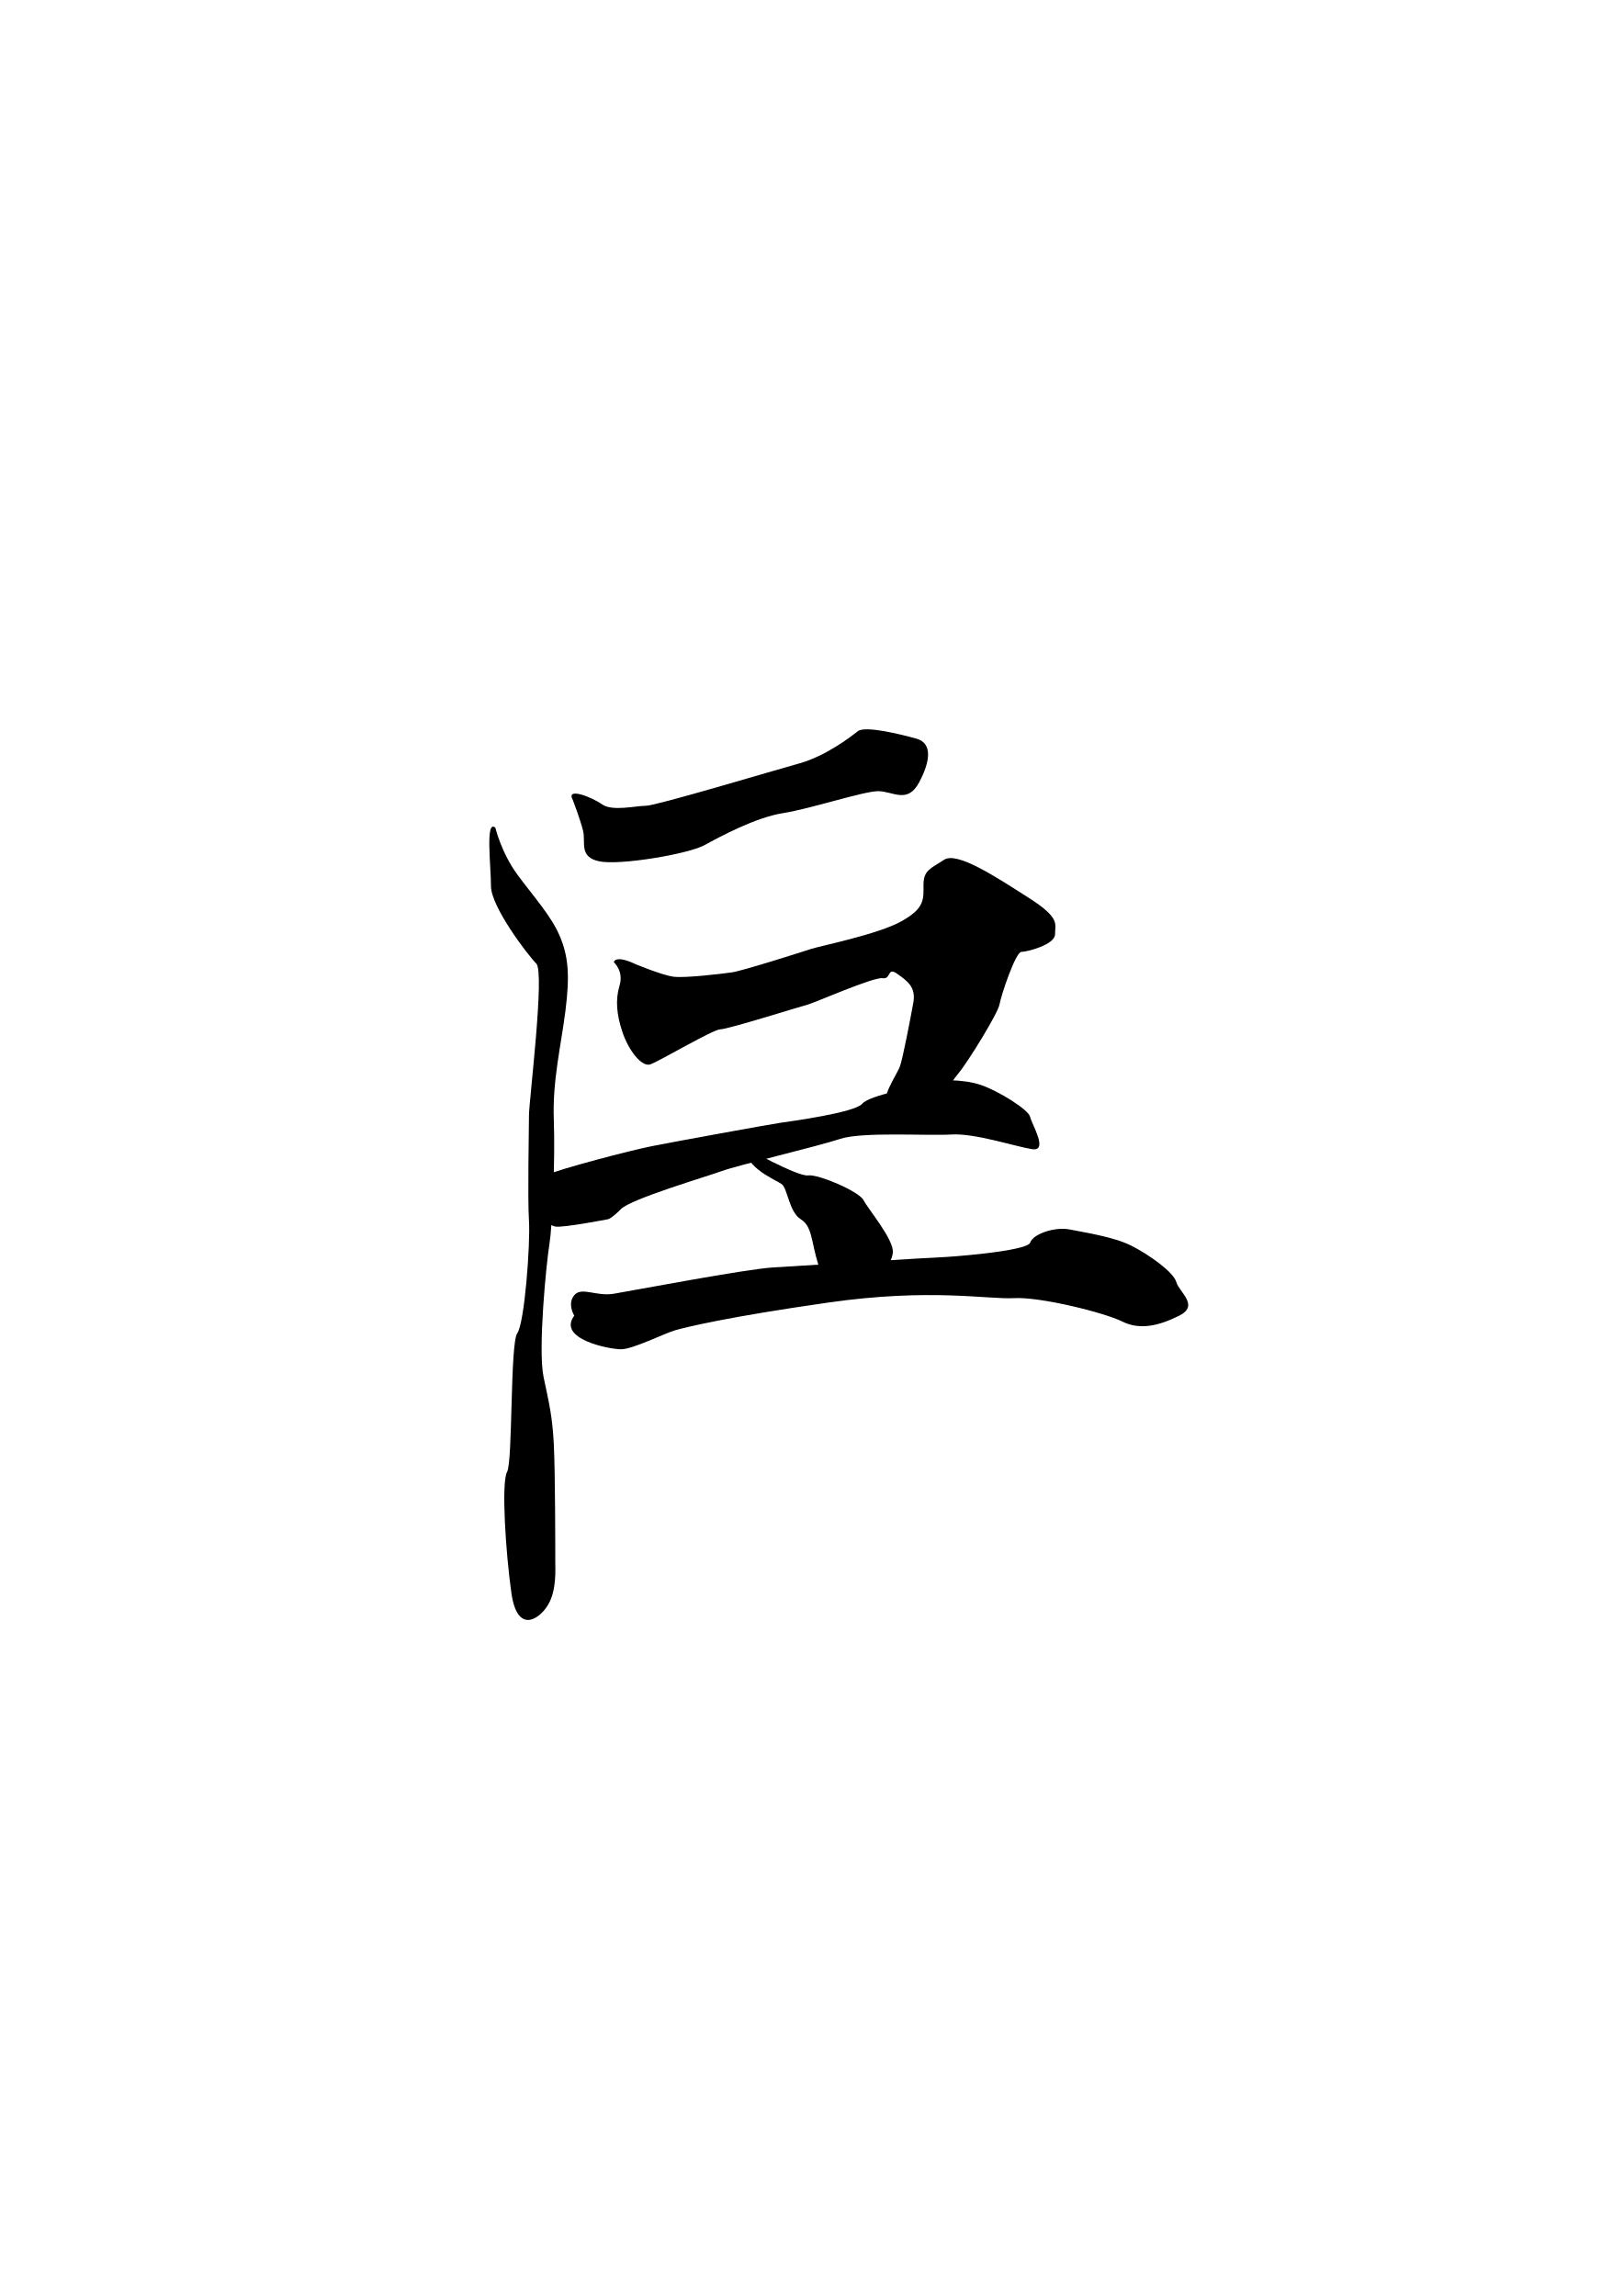
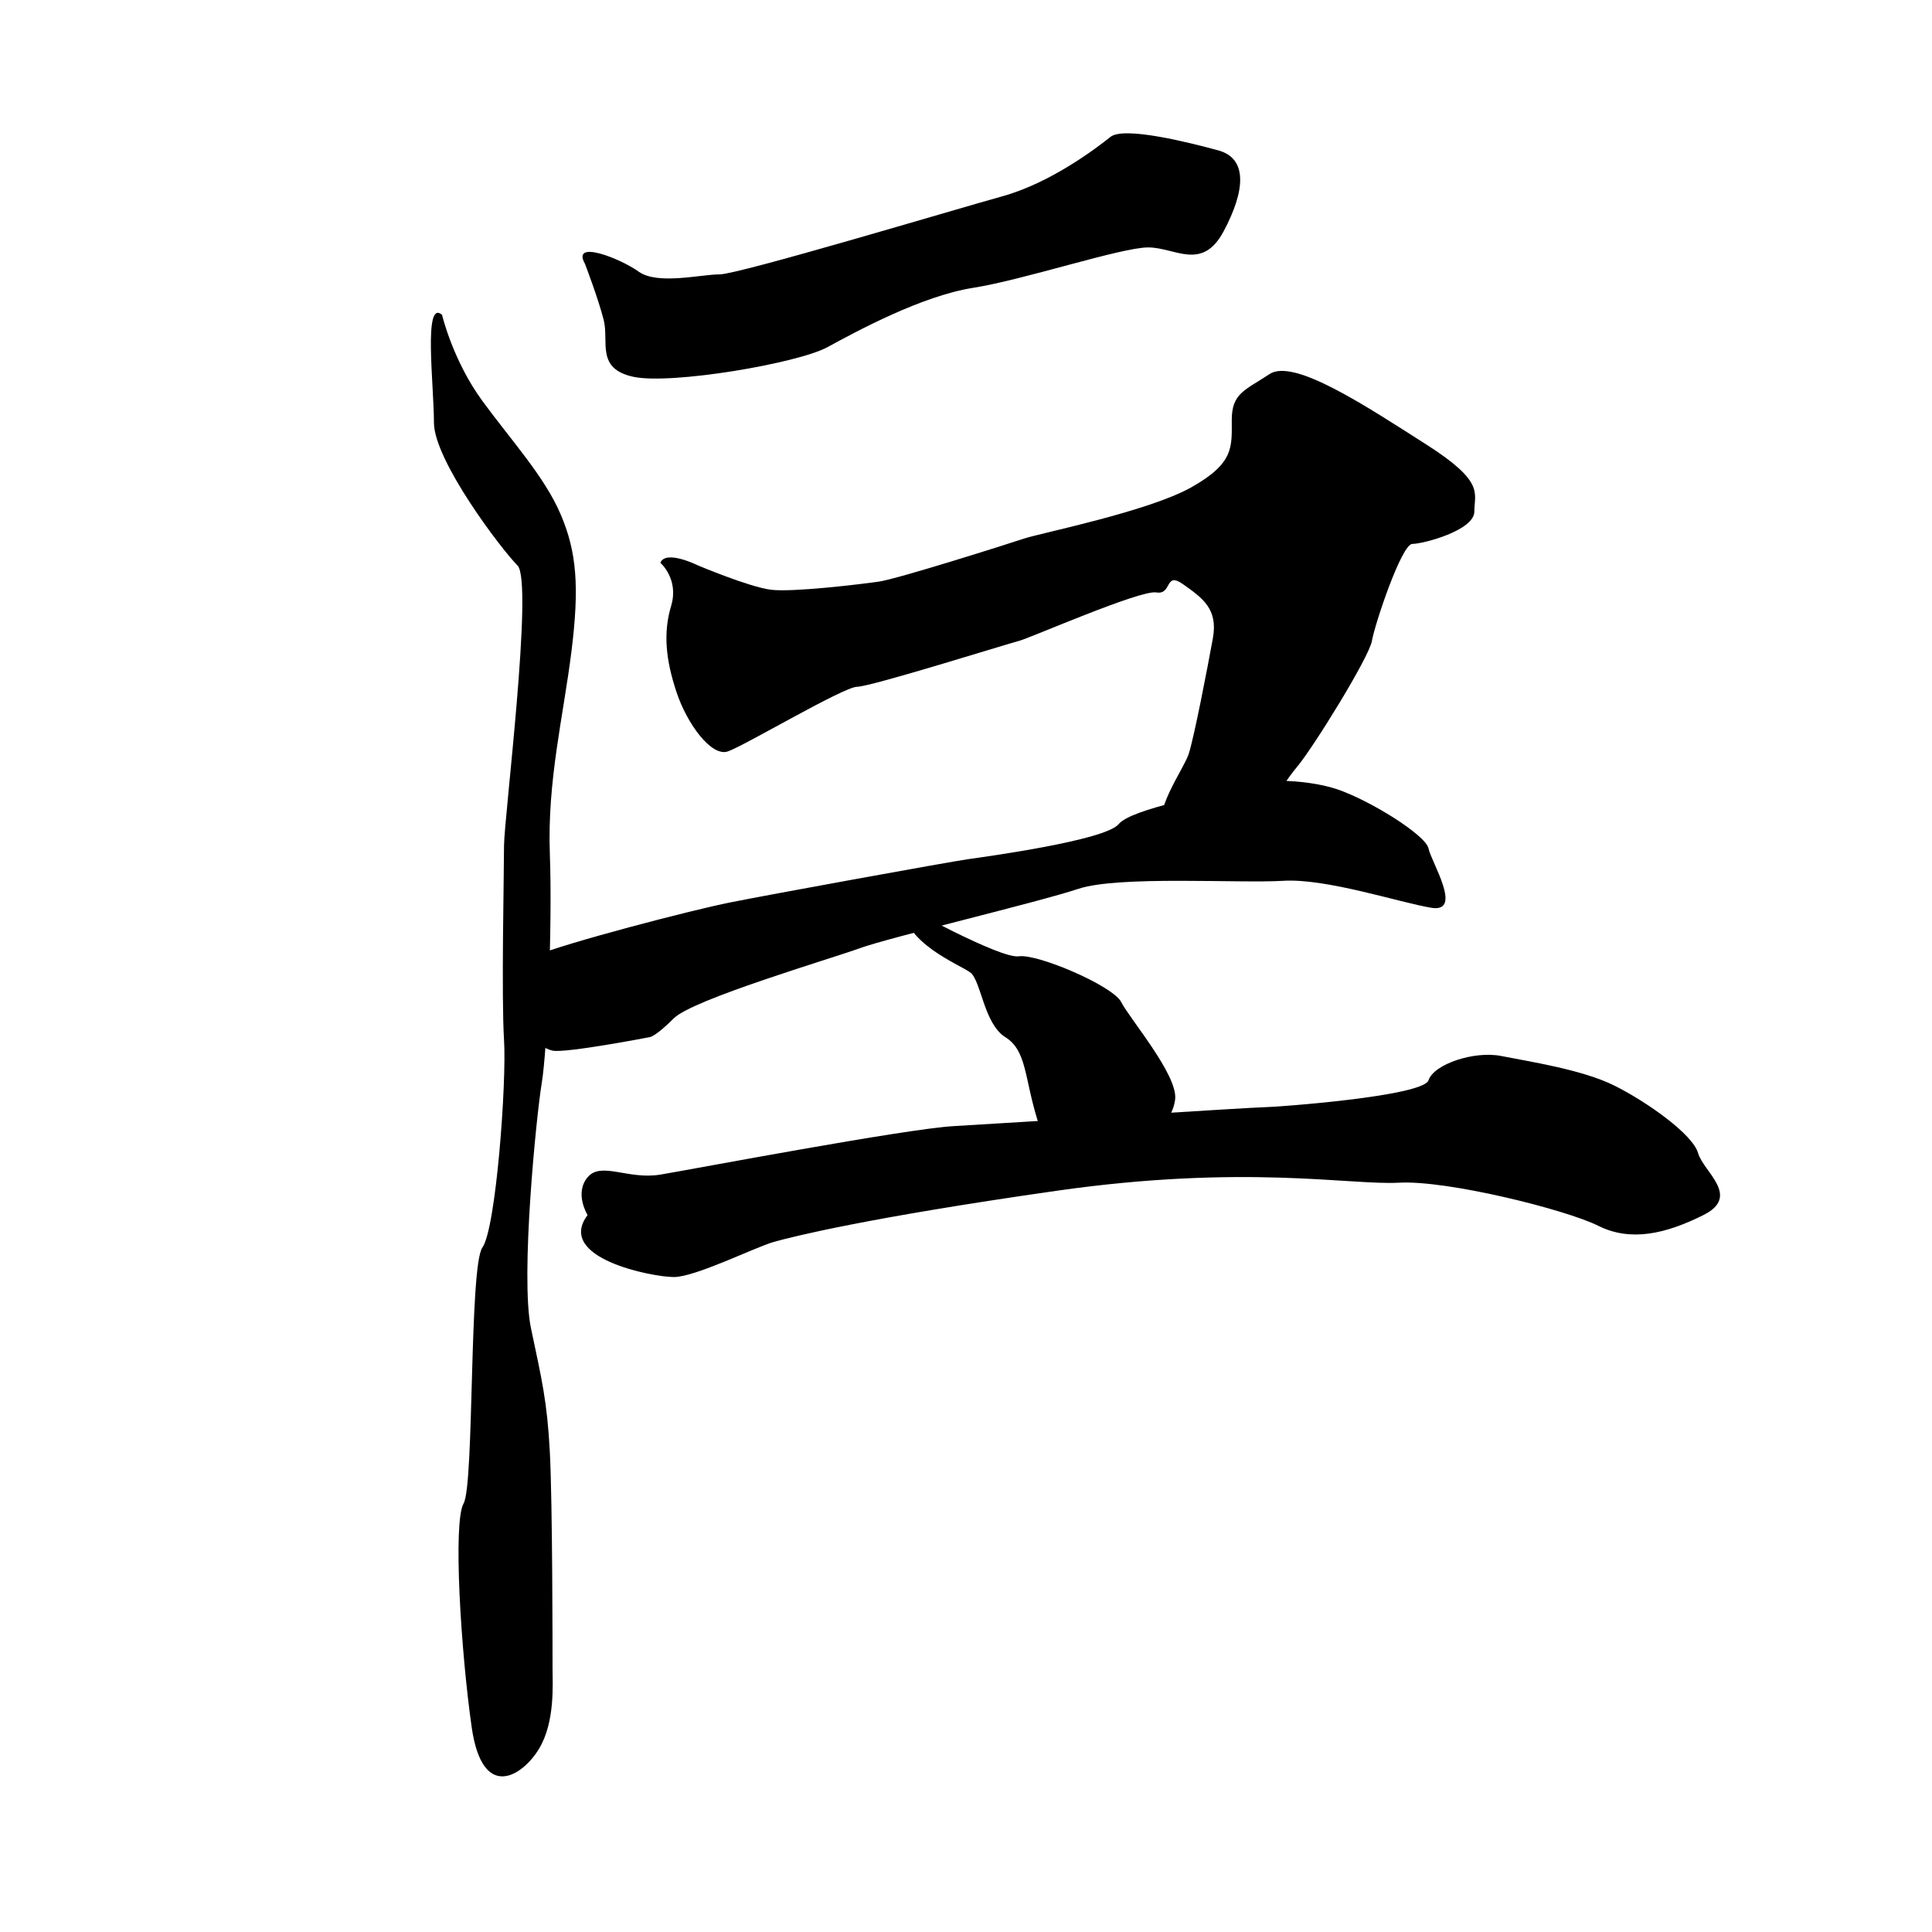
- <svg xmlns="http://www.w3.org/2000/svg" width="210mm" height="297mm" viewBox="0 0 210 297" version="1.1" id="svg8">
+ <svg xmlns="http://www.w3.org/2000/svg" width="512" height="512" viewBox="0 0 135.467 135.467" version="1.1" id="svg8">
  <defs id="defs2" />
-   <g id="layer2">
-     <path style="fill:#000000;stroke:none;stroke-width:0.265px;stroke-linecap:butt;stroke-linejoin:miter;stroke-opacity:1;fill-opacity:1" d="m 74.083,103.476 c 0,0 0.945,2.457 1.323,3.969 0.378,1.512 -0.567,3.402 2.079,3.969 2.646,0.567 11.528,-0.945 13.607,-2.079 2.079,-1.134 6.615,-3.591 10.205,-4.158 3.591,-0.567 10.394,-2.835 12.284,-2.835 1.89,0 3.78,1.701 5.292,-1.134 1.512,-2.835 1.701,-5.103 -0.378,-5.67 -2.079,-0.567 -6.615,-1.701 -7.56,-0.945 -0.945,0.756 -4.158,3.213 -7.56,4.158 -3.402,0.945 -18.521,5.481 -19.844,5.481 -1.323,0 -4.347,0.756 -5.67,-0.189 -1.323,-0.945 -4.725,-2.268 -3.78,-0.567 z" id="path22" />
-     <path style="fill:#000000;stroke:none;stroke-width:0.265px;stroke-linecap:butt;stroke-linejoin:miter;stroke-opacity:1;fill-opacity:1" d="m 64.067,107.067 c 0,0 0.756,3.213 2.835,6.048 2.079,2.835 4.347,5.292 5.481,7.938 1.134,2.646 1.323,5.103 0.756,9.638 -0.567,4.536 -1.701,9.071 -1.512,14.174 0.189,5.103 -0.189,13.796 -0.567,16.064 -0.378,2.268 -1.512,13.607 -0.756,17.198 0.756,3.591 1.134,5.103 1.323,8.693 0.189,3.591 0.189,13.985 0.189,15.119 0,1.134 0.189,3.78 -0.945,5.67 -1.134,1.89 -3.969,3.78 -4.725,-1.512 -0.756,-5.292 -1.323,-14.363 -0.567,-15.686 0.756,-1.323 0.378,-16.631 1.323,-17.954 0.945,-1.323 1.701,-11.528 1.512,-14.552 -0.189,-3.024 0,-11.717 0,-13.607 0,-1.89 2.079,-18.521 0.945,-19.655 -1.134,-1.134 -5.859,-7.371 -5.859,-10.016 0,-2.646 -0.756,-8.693 0.567,-7.56 z" id="path24" />
-     <path style="fill:#000000;stroke:none;stroke-width:0.265px;stroke-linecap:butt;stroke-linejoin:miter;stroke-opacity:1;fill-opacity:1" d="m 79.375,124.454 c 0,0 1.323,1.134 0.756,3.024 -0.567,1.89 -0.378,3.78 0.378,6.048 0.756,2.268 2.457,4.536 3.591,4.158 1.134,-0.378 8.126,-4.536 9.071,-4.536 0.945,0 10.583,-3.024 11.339,-3.213 0.756,-0.189 8.504,-3.591 9.638,-3.402 1.134,0.189 0.567,-1.512 1.89,-0.567 1.323,0.945 2.457,1.701 2.079,3.78 -0.378,2.079 -1.323,6.993 -1.701,8.126 -0.378,1.134 -2.646,4.158 -1.701,5.481 0.945,1.323 0.378,4.158 3.024,2.646 2.646,-1.512 5.103,-5.859 6.237,-7.182 1.134,-1.323 5.103,-7.749 5.292,-8.882 0.189,-1.134 2.079,-6.804 2.835,-6.804 0.756,0 4.347,-0.945 4.347,-2.268 0,-1.323 0.756,-2.079 -3.402,-4.725 -4.158,-2.646 -9.26,-6.048 -10.961,-4.914 -1.701,1.134 -2.646,1.323 -2.646,3.213 0,1.89 0.189,3.024 -2.835,4.725 -3.024,1.701 -10.583,3.213 -11.717,3.591 -1.134,0.378 -8.882,2.835 -10.205,3.024 -1.323,0.189 -6.048,0.756 -7.56,0.567 -1.512,-0.189 -5.103,-1.701 -5.103,-1.701 0,0 -2.268,-1.134 -2.646,-0.189 z" id="path26" />
-     <path style="fill:#000000;stroke:none;stroke-width:0.265px;stroke-linecap:butt;stroke-linejoin:miter;stroke-opacity:1;fill-opacity:1" d="m 69.548,153.747 c 0,0 -1.323,-0.756 0.945,-1.701 2.268,-0.945 10.961,-3.213 13.796,-3.78 2.835,-0.567 15.308,-2.835 16.631,-3.024 1.323,-0.189 9.638,-1.323 10.583,-2.457 0.945,-1.134 6.804,-2.079 8.126,-2.646 1.323,-0.567 4.914,-0.567 7.182,0.189 2.268,0.756 6.237,3.213 6.426,4.158 0.189,0.945 2.457,4.536 0.189,4.158 -2.268,-0.378 -7.371,-2.079 -10.394,-1.89 -3.024,0.189 -11.528,-0.378 -14.363,0.567 -2.835,0.945 -13.229,3.402 -15.308,4.158 -2.079,0.756 -11.717,3.591 -13.04,4.914 -1.323,1.323 -1.701,1.323 -1.701,1.323 0,0 -5.859,1.134 -6.804,0.945 -0.945,-0.189 -3.591,-2.079 -2.268,-4.914 z" id="path28" />
-     <path style="fill:#000000;stroke:none;stroke-width:0.265px;stroke-linecap:butt;stroke-linejoin:miter;stroke-opacity:1;fill-opacity:1" d="m 96.384,148.455 c 0,0 6.804,3.78 8.126,3.591 1.323,-0.189 6.615,2.079 7.182,3.213 0.567,1.134 3.969,5.103 3.78,6.804 -0.189,1.701 -2.079,3.402 -3.78,3.78 -1.701,0.378 -4.914,0.756 -5.859,-2.268 -0.945,-3.024 -0.756,-4.914 -2.268,-5.859 -1.512,-0.945 -1.701,-3.969 -2.457,-4.536 -0.756,-0.567 -4.725,-2.079 -4.725,-4.725 z" id="path30" />
-     <path style="fill:#000000;stroke:none;stroke-width:0.265px;stroke-linecap:butt;stroke-linejoin:miter;stroke-opacity:1;fill-opacity:1" d="m 74.272,170.189 c 0,0 -0.945,-1.512 0,-2.646 0.945,-1.134 2.835,0.189 5.103,-0.189 2.268,-0.378 17.198,-3.213 20.6,-3.402 3.402,-0.189 20.978,-1.323 21.734,-1.323 0.756,0 11.15,-0.756 11.528,-1.89 0.378,-1.134 3.213,-2.079 5.103,-1.701 1.89,0.378 5.67,0.945 7.938,2.079 2.268,1.134 5.481,3.402 5.859,4.725 0.378,1.323 3.024,3.024 0.378,4.347 -2.646,1.323 -5.103,1.89 -7.371,0.756 -2.268,-1.134 -10.583,-3.213 -13.985,-3.024 -3.402,0.189 -10.772,-1.323 -24.001,0.567 -13.229,1.89 -18.521,3.213 -19.844,3.591 -1.323,0.378 -5.481,2.457 -6.993,2.457 -1.512,0 -8.315,-1.323 -6.048,-4.347 z" id="path32" />
+   <g id="layer2" transform="translate(0,-161.5333)">
+     <path style="fill:#000000;fill-opacity:1;stroke:none;stroke-width:0.265px;stroke-linecap:butt;stroke-linejoin:miter;stroke-opacity:1" d="m 41.01,180.016 c 0,0 0.945,2.457 1.323,3.969 0.378,1.512 -0.567,3.402 2.079,3.969 2.646,0.567 11.528,-0.945 13.607,-2.079 2.079,-1.134 6.615,-3.591 10.205,-4.158 3.591,-0.567 10.394,-2.835 12.284,-2.835 1.89,0 3.78,1.701 5.292,-1.134 1.512,-2.835 1.701,-5.103 -0.378,-5.67 -2.079,-0.567 -6.615,-1.701 -7.56,-0.945 -0.945,0.756 -4.158,3.213 -7.56,4.158 -3.402,0.945 -18.521,5.481 -19.844,5.481 -1.323,0 -4.347,0.756 -5.67,-0.189 -1.323,-0.945 -4.725,-2.268 -3.78,-0.567 z" id="path22" />
+     <path style="fill:#000000;fill-opacity:1;stroke:none;stroke-width:0.265px;stroke-linecap:butt;stroke-linejoin:miter;stroke-opacity:1" d="m 30.994,183.607 c 0,0 0.756,3.213 2.835,6.048 2.079,2.835 4.347,5.292 5.481,7.938 1.134,2.646 1.323,5.103 0.756,9.638 -0.567,4.536 -1.701,9.071 -1.512,14.174 0.189,5.103 -0.189,13.796 -0.567,16.064 -0.378,2.268 -1.512,13.607 -0.756,17.198 0.756,3.591 1.134,5.103 1.323,8.693 0.189,3.591 0.189,13.985 0.189,15.119 0,1.134 0.189,3.78 -0.945,5.67 -1.134,1.89 -3.969,3.78 -4.725,-1.512 -0.756,-5.292 -1.323,-14.363 -0.567,-15.686 0.756,-1.323 0.378,-16.631 1.323,-17.954 0.945,-1.323 1.701,-11.528 1.512,-14.552 -0.189,-3.024 0,-11.717 0,-13.607 0,-1.89 2.079,-18.521 0.945,-19.655 -1.134,-1.134 -5.859,-7.371 -5.859,-10.016 0,-2.646 -0.756,-8.693 0.567,-7.56 z" id="path24" />
+     <path style="fill:#000000;fill-opacity:1;stroke:none;stroke-width:0.265px;stroke-linecap:butt;stroke-linejoin:miter;stroke-opacity:1" d="m 46.302,200.994 c 0,0 1.323,1.134 0.756,3.024 -0.567,1.89 -0.378,3.78 0.378,6.048 0.756,2.268 2.457,4.536 3.591,4.158 1.134,-0.378 8.126,-4.536 9.071,-4.536 0.945,0 10.583,-3.024 11.339,-3.213 0.756,-0.189 8.504,-3.591 9.638,-3.402 1.134,0.189 0.567,-1.512 1.89,-0.567 1.323,0.945 2.457,1.701 2.079,3.78 -0.378,2.079 -1.323,6.993 -1.701,8.126 -0.378,1.134 -2.646,4.158 -1.701,5.481 0.945,1.323 0.378,4.158 3.024,2.646 2.646,-1.512 5.103,-5.859 6.237,-7.182 1.134,-1.323 5.103,-7.749 5.292,-8.882 0.189,-1.134 2.079,-6.804 2.835,-6.804 0.756,0 4.347,-0.945 4.347,-2.268 0,-1.323 0.756,-2.079 -3.402,-4.725 -4.158,-2.646 -9.26,-6.048 -10.961,-4.914 -1.701,1.134 -2.646,1.323 -2.646,3.213 0,1.89 0.189,3.024 -2.835,4.725 -3.024,1.701 -10.583,3.213 -11.717,3.591 -1.134,0.378 -8.882,2.835 -10.205,3.024 -1.323,0.189 -6.048,0.756 -7.56,0.567 -1.512,-0.189 -5.103,-1.701 -5.103,-1.701 0,0 -2.268,-1.134 -2.646,-0.189 z" id="path26" />
+     <path style="fill:#000000;fill-opacity:1;stroke:none;stroke-width:0.265px;stroke-linecap:butt;stroke-linejoin:miter;stroke-opacity:1" d="m 36.475,230.287 c 0,0 -1.323,-0.756 0.945,-1.701 2.268,-0.945 10.961,-3.213 13.796,-3.78 2.835,-0.567 15.308,-2.835 16.631,-3.024 1.323,-0.189 9.638,-1.323 10.583,-2.457 0.945,-1.134 6.804,-2.079 8.126,-2.646 1.323,-0.567 4.914,-0.567 7.182,0.189 2.268,0.756 6.237,3.213 6.426,4.158 0.189,0.945 2.457,4.536 0.189,4.158 -2.268,-0.378 -7.371,-2.079 -10.394,-1.89 -3.024,0.189 -11.528,-0.378 -14.363,0.567 -2.835,0.945 -13.229,3.402 -15.308,4.158 -2.079,0.756 -11.717,3.591 -13.04,4.914 -1.323,1.323 -1.701,1.323 -1.701,1.323 0,0 -5.859,1.134 -6.804,0.945 -0.945,-0.189 -3.591,-2.079 -2.268,-4.914 z" id="path28" />
+     <path style="fill:#000000;fill-opacity:1;stroke:none;stroke-width:0.265px;stroke-linecap:butt;stroke-linejoin:miter;stroke-opacity:1" d="m 63.311,224.996 c 0,0 6.804,3.78 8.126,3.591 1.323,-0.189 6.615,2.079 7.182,3.213 0.567,1.134 3.969,5.103 3.78,6.804 -0.189,1.701 -2.079,3.402 -3.78,3.78 -1.701,0.378 -4.914,0.756 -5.859,-2.268 -0.945,-3.024 -0.756,-4.914 -2.268,-5.859 -1.512,-0.945 -1.701,-3.969 -2.457,-4.536 -0.756,-0.567 -4.725,-2.079 -4.725,-4.725 z" id="path30" />
+     <path style="fill:#000000;fill-opacity:1;stroke:none;stroke-width:0.265px;stroke-linecap:butt;stroke-linejoin:miter;stroke-opacity:1" d="m 41.199,246.729 c 0,0 -0.945,-1.512 0,-2.646 0.945,-1.134 2.835,0.189 5.103,-0.189 2.268,-0.378 17.198,-3.213 20.6,-3.402 3.402,-0.189 20.978,-1.323 21.734,-1.323 0.756,0 11.15,-0.756 11.528,-1.89 0.378,-1.134 3.213,-2.079 5.103,-1.701 1.89,0.378 5.67,0.945 7.938,2.079 2.268,1.134 5.481,3.402 5.859,4.725 0.378,1.323 3.024,3.024 0.378,4.347 -2.646,1.323 -5.103,1.89 -7.371,0.756 -2.268,-1.134 -10.583,-3.213 -13.985,-3.024 -3.402,0.189 -10.772,-1.323 -24.001,0.567 -13.229,1.89 -18.521,3.213 -19.844,3.591 -1.323,0.378 -5.481,2.457 -6.993,2.457 -1.512,0 -8.315,-1.323 -6.048,-4.347 z" id="path32" />
  </g>
</svg>
